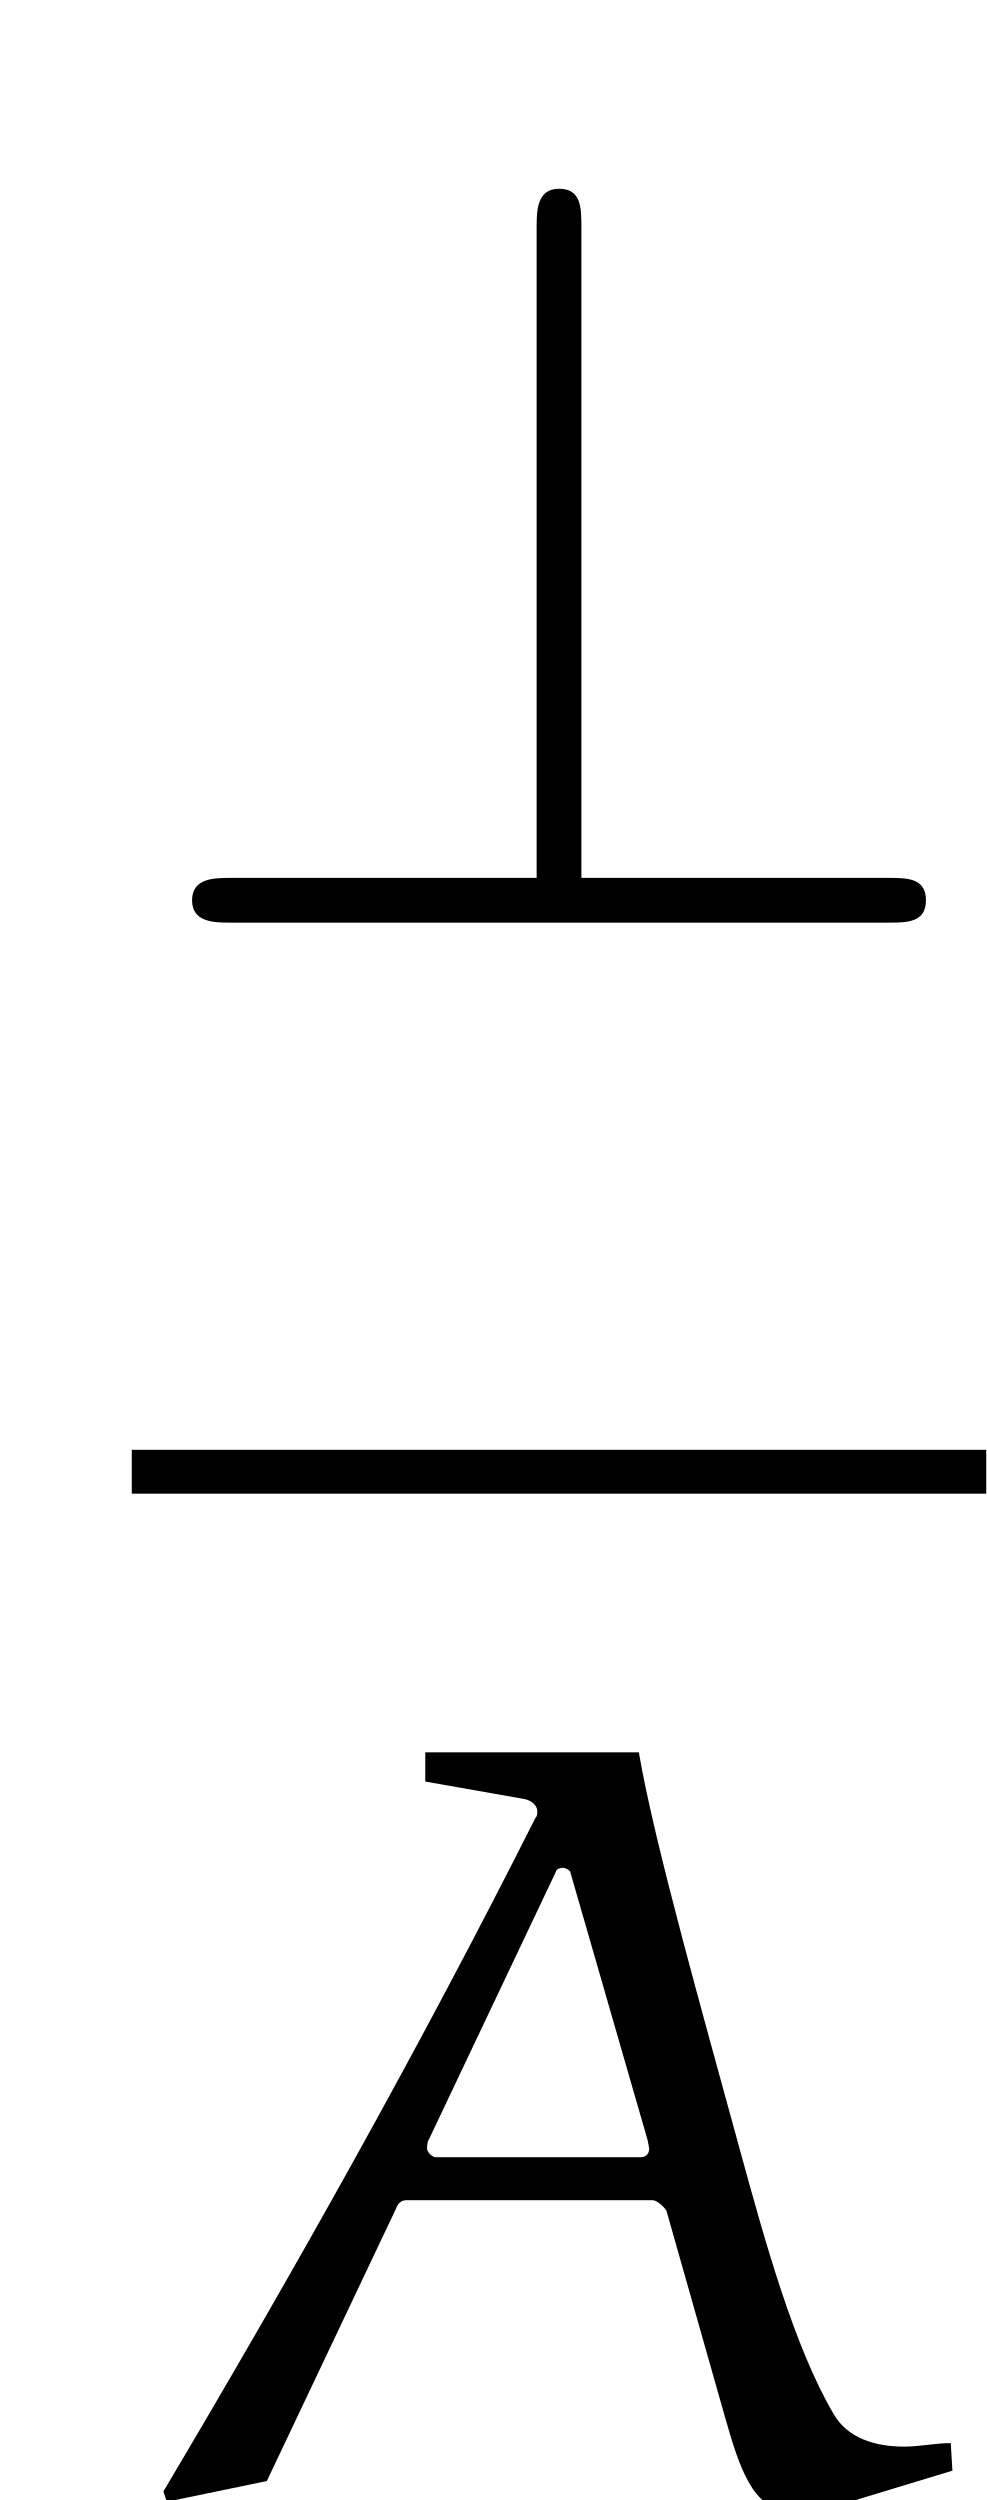
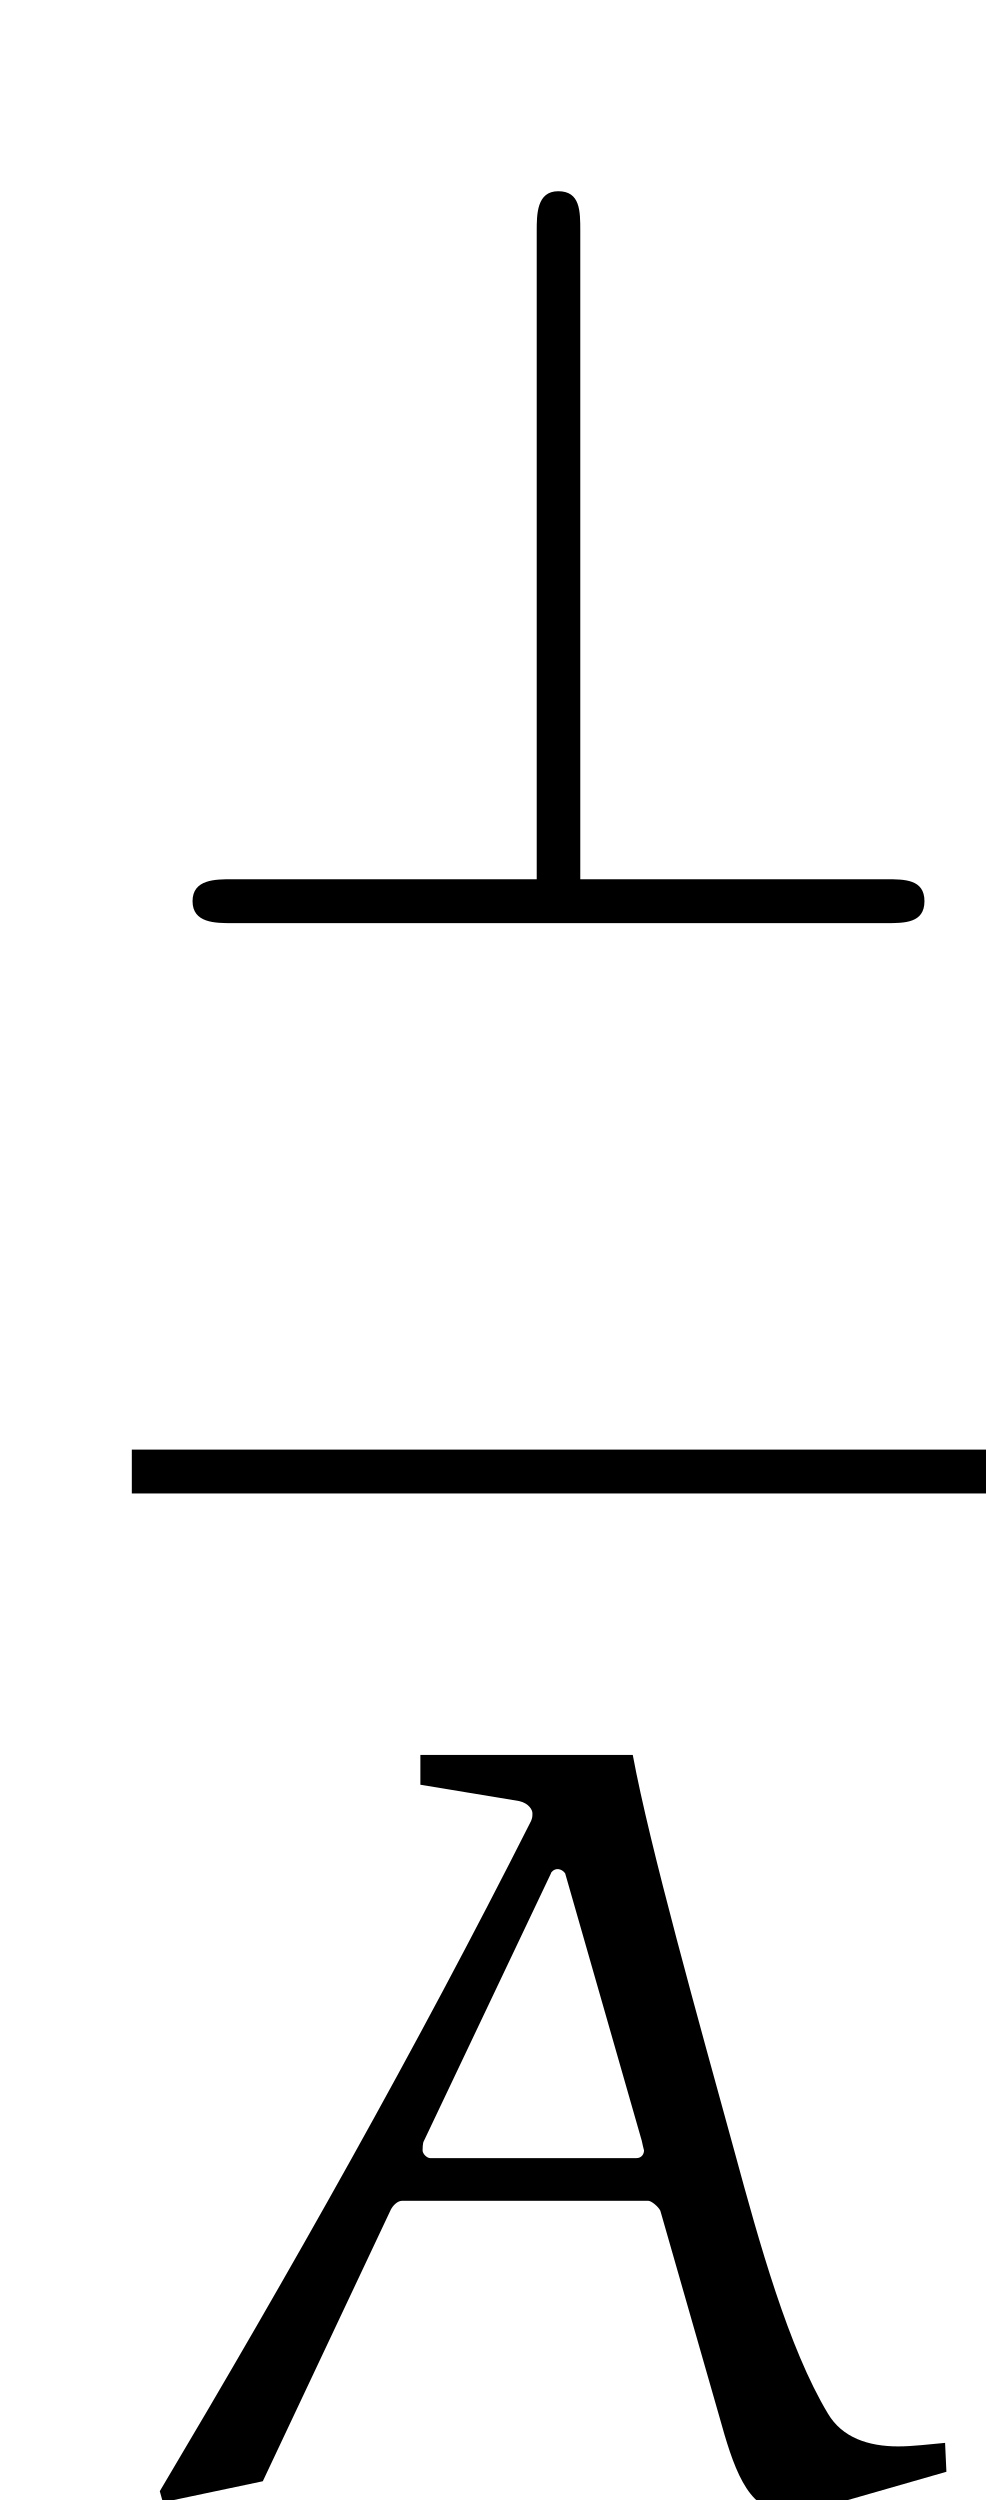
- <svg xmlns="http://www.w3.org/2000/svg" xmlns:xlink="http://www.w3.org/1999/xlink" width="8.944pt" height="22.674pt" viewBox="0 0 8.944 22.674" version="1.1">
+ <svg xmlns="http://www.w3.org/2000/svg" width="8.94pt" height="22.67pt" viewBox="0 0 8.94 22.67" version="1.1">
  <defs>
-     <g>
-       <symbol overflow="visible" id="glyph0-0">
-         <path style="stroke:none;" d="" />
-       </symbol>
-       <symbol overflow="visible" id="glyph0-1">
-         <path style="stroke:none;" d="M 4.078 -6.297 C 4.078 -6.484 4.078 -6.656 3.875 -6.656 C 3.672 -6.656 3.672 -6.453 3.672 -6.297 L 3.672 -0.406 L 0.906 -0.406 C 0.75 -0.406 0.547 -0.406 0.547 -0.203 C 0.547 0 0.75 0 0.906 0 L 6.859 0 C 7.031 0 7.203 0 7.203 -0.203 C 7.203 -0.406 7.031 -0.406 6.859 -0.406 L 4.078 -0.406 Z M 4.078 -6.297 " />
-       </symbol>
-       <symbol overflow="visible" id="glyph1-0">
-         <path style="stroke:none;" d="" />
-       </symbol>
-       <symbol overflow="visible" id="glyph1-1">
-         <path style="stroke:none;" d="M 5.344 -0.75 C 5.469 -0.312 5.594 0.094 5.922 0.094 C 6.078 0.094 6.219 0.078 6.375 0.047 L 7.406 -0.266 L 7.391 -0.516 C 7.25 -0.516 7.109 -0.484 6.969 -0.484 C 6.703 -0.484 6.453 -0.562 6.328 -0.781 C 5.969 -1.391 5.703 -2.359 5.484 -3.156 C 5.156 -4.359 4.703 -5.953 4.562 -6.781 L 2.625 -6.781 L 2.625 -6.516 L 3.516 -6.359 C 3.609 -6.344 3.641 -6.281 3.641 -6.25 C 3.641 -6.219 3.641 -6.203 3.625 -6.188 C 2.578 -4.109 1.438 -2.078 0.25 -0.078 L 0.281 0.016 L 1.188 -0.172 L 2.359 -2.641 C 2.375 -2.688 2.406 -2.719 2.453 -2.719 L 4.688 -2.719 C 4.719 -2.719 4.781 -2.672 4.812 -2.625 Z M 3.812 -5.703 C 3.812 -5.719 3.844 -5.734 3.875 -5.734 C 3.891 -5.734 3.922 -5.719 3.938 -5.703 L 4.641 -3.266 C 4.641 -3.266 4.656 -3.188 4.656 -3.188 C 4.656 -3.156 4.641 -3.109 4.578 -3.109 L 2.719 -3.109 C 2.688 -3.109 2.641 -3.156 2.641 -3.188 C 2.641 -3.188 2.641 -3.25 2.656 -3.266 Z M 3.812 -5.703 " />
-       </symbol>
-     </g>
    <clipPath id="clip1">
-       <path d="M 1 1 L 8.945 1 L 8.945 9 L 1 9 Z M 1 1 " />
+       <path d="M 1 1 L 8.941 1 L 8.941 9 L 1 9 Z M 1 1 " />
    </clipPath>
    <clipPath id="clip2">
-       <path d="M 0 13 L 8.945 13 L 8.945 14 L 0 14 Z M 0 13 " />
+       <path d="M 0 13 L 8.941 13 L 8.941 14 L 0 14 Z M 0 13 " />
    </clipPath>
    <clipPath id="clip3">
-       <path d="M 1 15 L 8.945 15 L 8.945 22.676 L 1 22.676 Z M 1 15 " />
+       <path d="M 1 15 L 8.941 15 L 8.941 22.672 L 1 22.672 Z M 1 15 " />
    </clipPath>
  </defs>
  <g id="surface1">
    <g clip-path="url(#clip1)" clip-rule="nonzero">
-       <g style="fill:rgb(0%,0%,0%);fill-opacity:1;">
-         <use xlink:href="#glyph0-1" x="1.195" y="8.368" />
-       </g>
+       <path style=" stroke:none;fill-rule:nonzero;fill:rgb(0%,0%,0%);fill-opacity:1;" d="M 5.262 2.094 C 5.262 1.914 5.262 1.734 5.062 1.734 C 4.867 1.734 4.867 1.945 4.867 2.094 L 4.867 7.973 L 2.105 7.973 C 1.953 7.973 1.746 7.973 1.746 8.172 C 1.746 8.371 1.953 8.371 2.105 8.371 L 8.035 8.371 C 8.203 8.371 8.383 8.371 8.383 8.172 C 8.383 7.973 8.203 7.973 8.035 7.973 L 5.262 7.973 L 5.262 2.094 " />
    </g>
    <g clip-path="url(#clip2)" clip-rule="nonzero">
-       <path style="fill:none;stroke-width:0.398;stroke-linecap:butt;stroke-linejoin:miter;stroke:rgb(0%,0%,0%);stroke-opacity:1;stroke-miterlimit:10;" d="M 0 0.001 L 7.75 0.001 " transform="matrix(1,0,0,-1,1.195,13.349)" />
+       <path style="fill:none;stroke-width:3.98;stroke-linecap:butt;stroke-linejoin:miter;stroke:rgb(0%,0%,0%);stroke-opacity:1;stroke-miterlimit:10;" d="M 11.953 93.263 L 89.453 93.263 " transform="matrix(0.1,0,0,-0.1,0,22.67)" />
    </g>
    <g clip-path="url(#clip3)" clip-rule="nonzero">
-       <g style="fill:rgb(0%,0%,0%);fill-opacity:1;">
-         <use xlink:href="#glyph1-1" x="1.232" y="22.674" />
-       </g>
+       <path style=" stroke:none;fill-rule:nonzero;fill:rgb(0%,0%,0%);fill-opacity:1;" d="M 6.523 21.914 C 6.645 22.352 6.773 22.77 7.102 22.77 C 7.25 22.77 7.398 22.75 7.547 22.711 L 8.582 22.414 L 8.57 22.152 C 8.43 22.164 8.281 22.184 8.145 22.184 C 7.875 22.184 7.637 22.105 7.508 21.887 C 7.148 21.289 6.883 20.328 6.664 19.523 C 6.336 18.328 5.891 16.742 5.738 15.914 L 3.812 15.914 L 3.812 16.184 L 4.707 16.332 C 4.797 16.352 4.828 16.414 4.828 16.441 C 4.828 16.473 4.828 16.48 4.816 16.512 C 3.773 18.578 2.629 20.605 1.449 22.59 L 1.477 22.691 L 2.383 22.5 L 3.543 20.039 C 3.562 20 3.605 19.957 3.645 19.957 L 5.879 19.957 C 5.906 19.957 5.969 20.008 5.988 20.047 Z M 4.996 16.988 C 4.996 16.977 5.023 16.949 5.055 16.949 C 5.086 16.949 5.113 16.969 5.125 16.988 L 5.82 19.414 C 5.82 19.422 5.84 19.5 5.84 19.5 C 5.84 19.531 5.82 19.57 5.77 19.57 L 3.902 19.57 C 3.871 19.57 3.832 19.531 3.832 19.5 C 3.832 19.492 3.832 19.43 3.844 19.414 L 4.996 16.988 " />
    </g>
  </g>
</svg>
